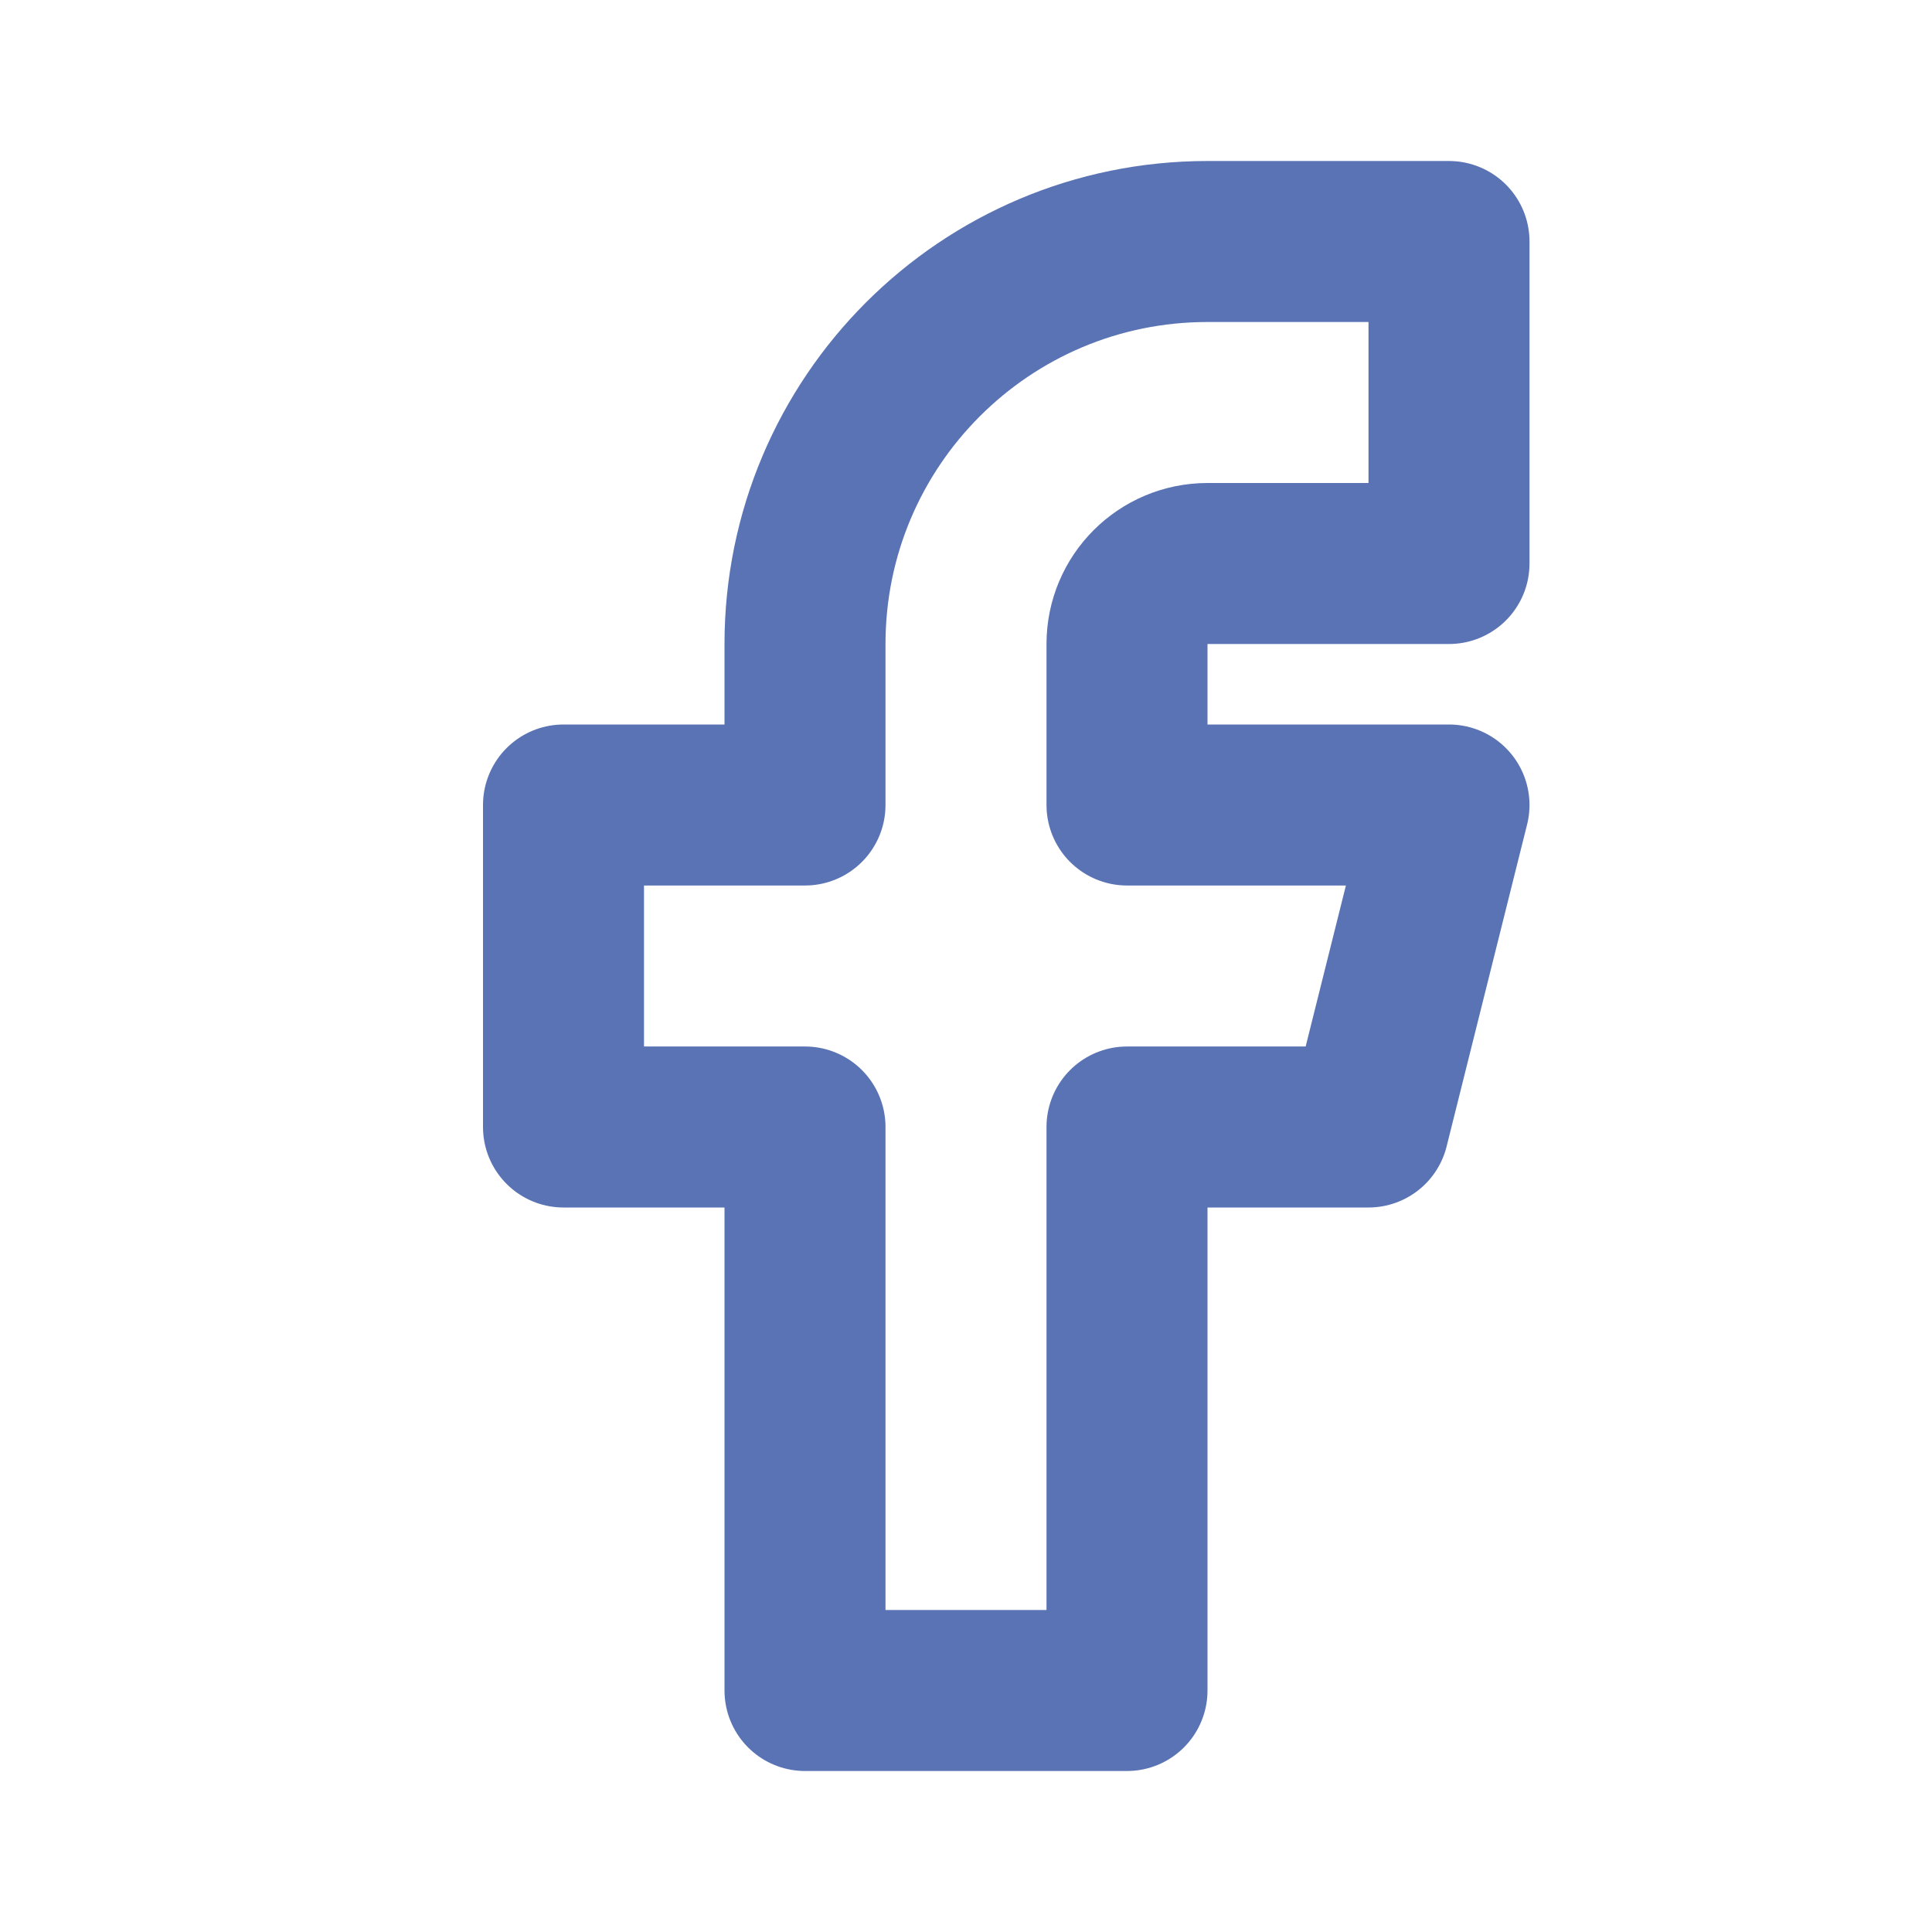
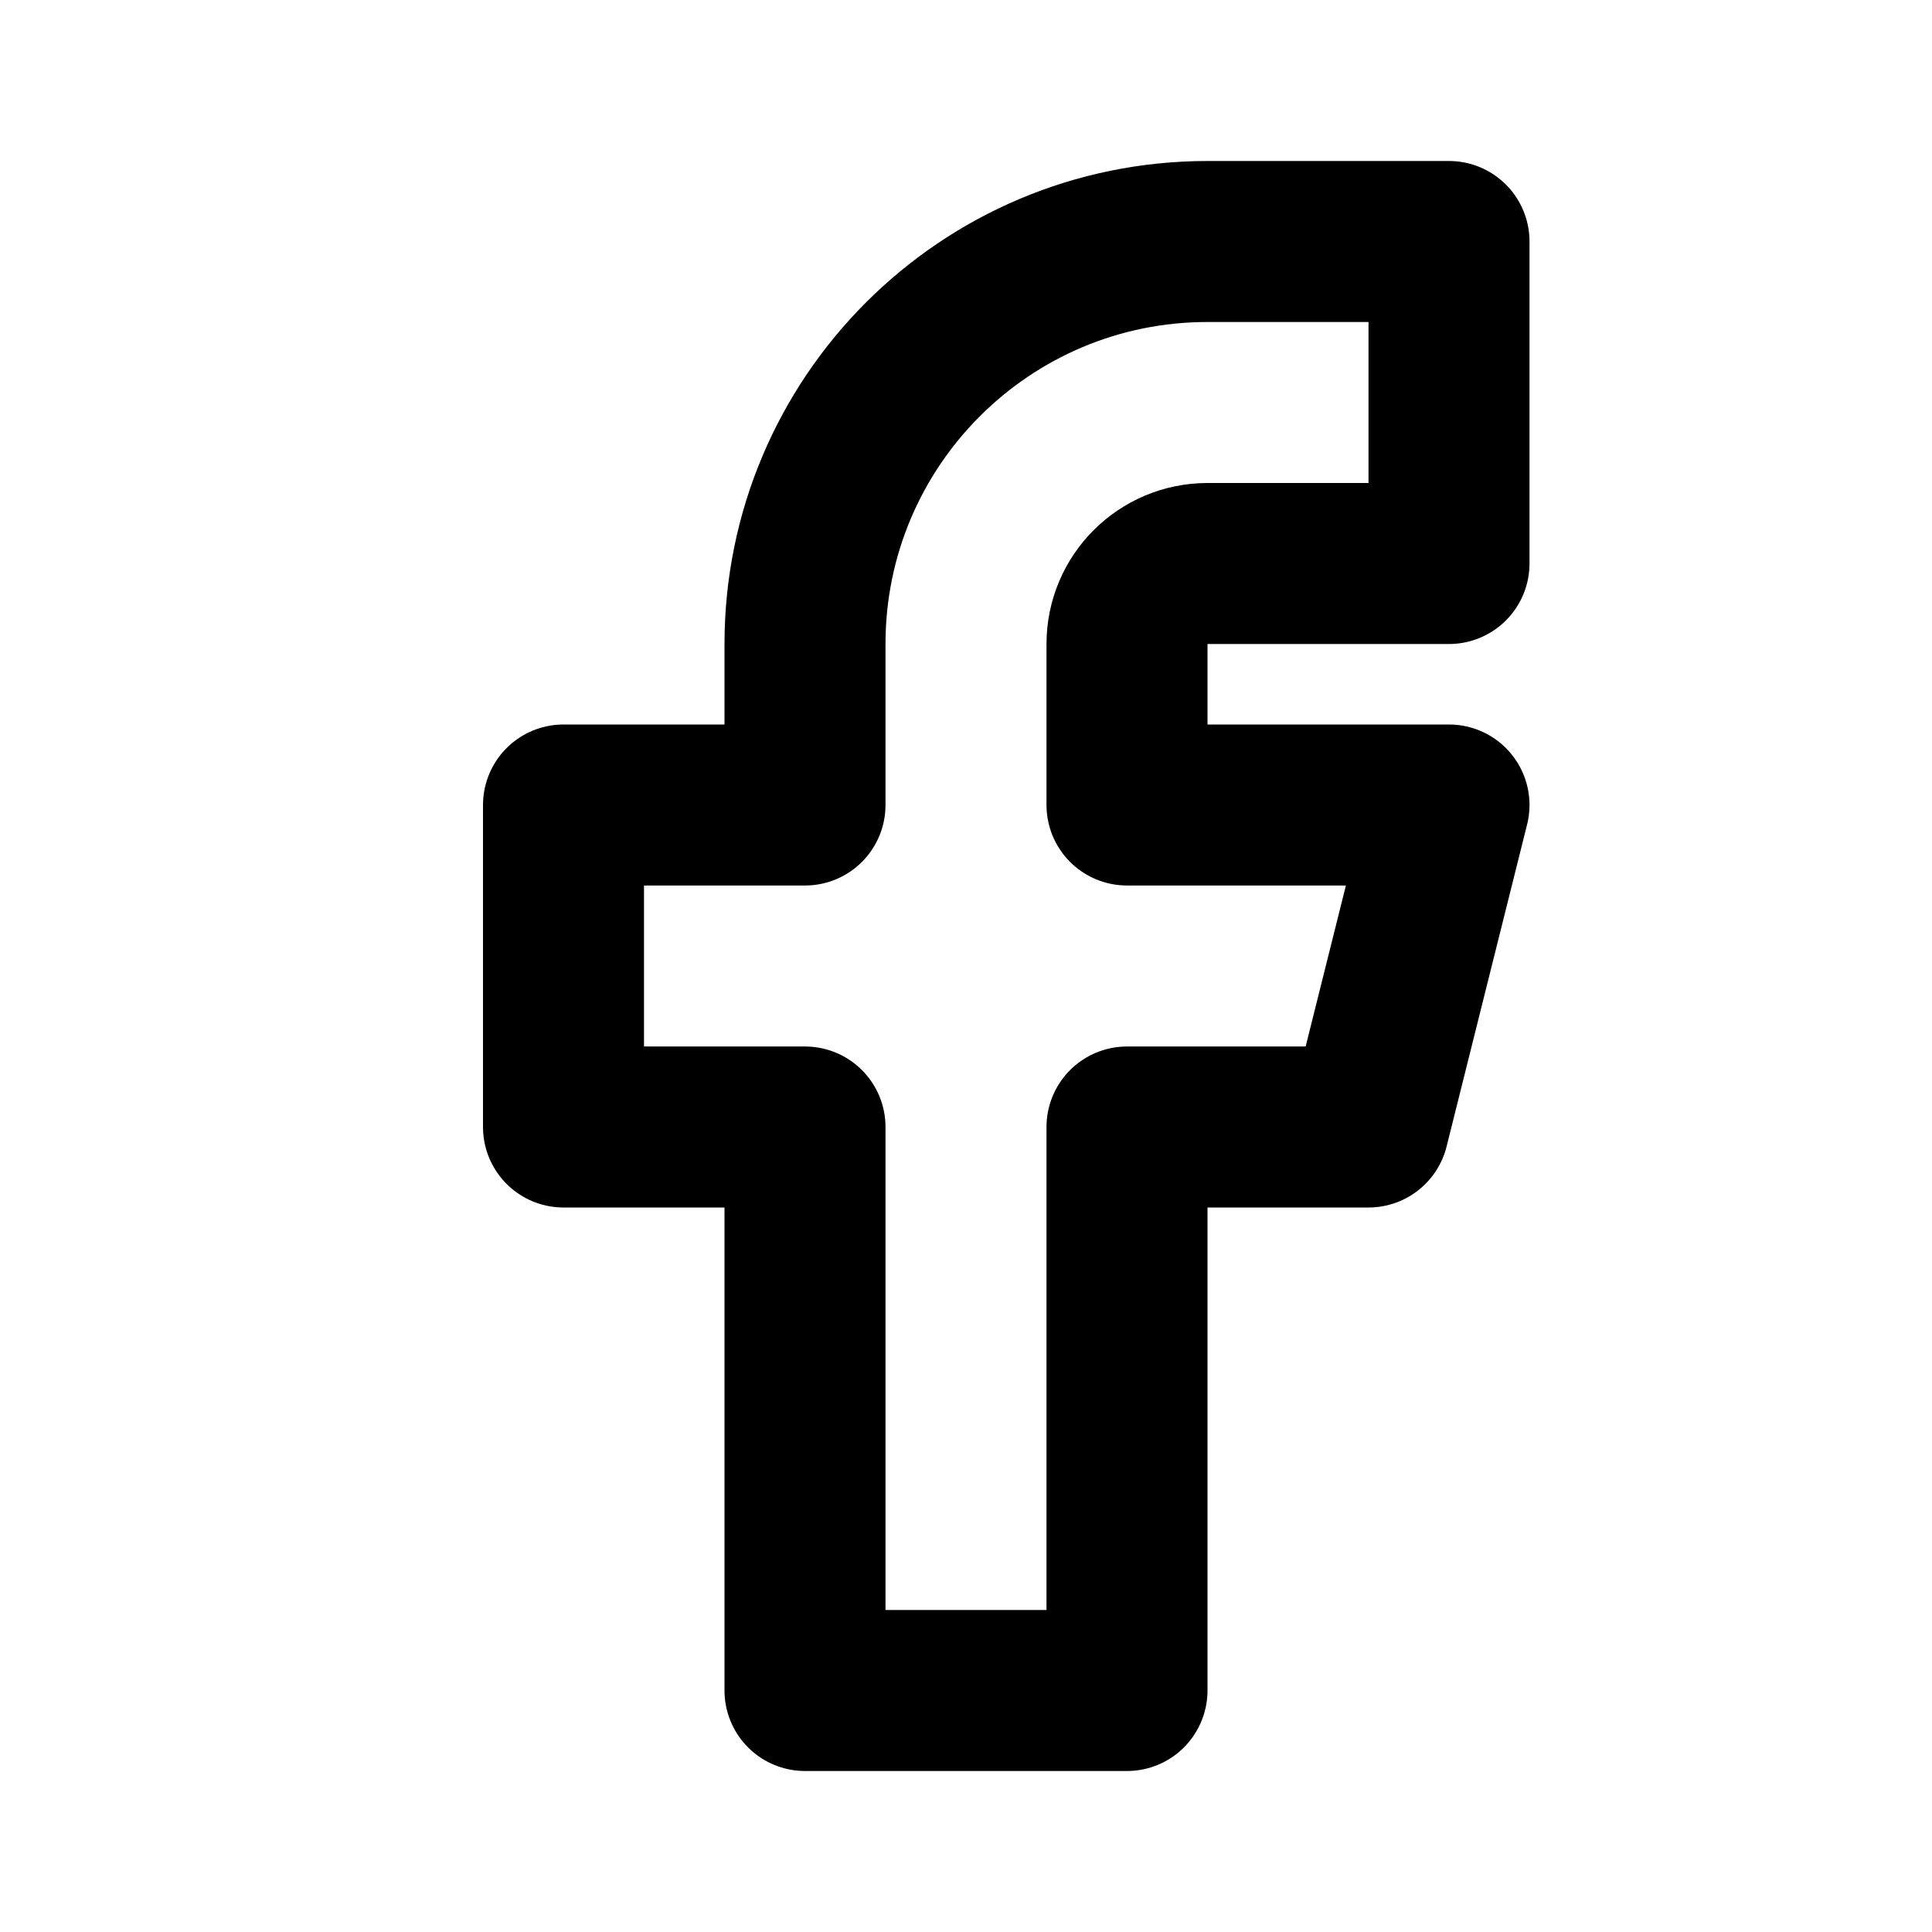
- <svg xmlns="http://www.w3.org/2000/svg" class="icon icon-tabler icon-tabler-brand-facebook" width="24" height="24" viewBox="0 0 24 24" stroke-width="2" stroke="#5973b5" fill="none" stroke-linecap="round" stroke-linejoin="round">
+ <svg xmlns="http://www.w3.org/2000/svg" class="icon icon-tabler icon-tabler-brand-facebook" width="24" height="24" viewBox="0 0 24 24" stroke-width="2" stroke="currentColor" fill="none" stroke-linecap="round" stroke-linejoin="round">
  <path stroke="none" d="M0 0h24v24H0z" fill="none" />
  <path d="M7 10v4h3v7h4v-7h3l1 -4h-4v-2a1 1 0 0 1 1 -1h3v-4h-3a5 5 0 0 0 -5 5v2h-3" />
</svg>
